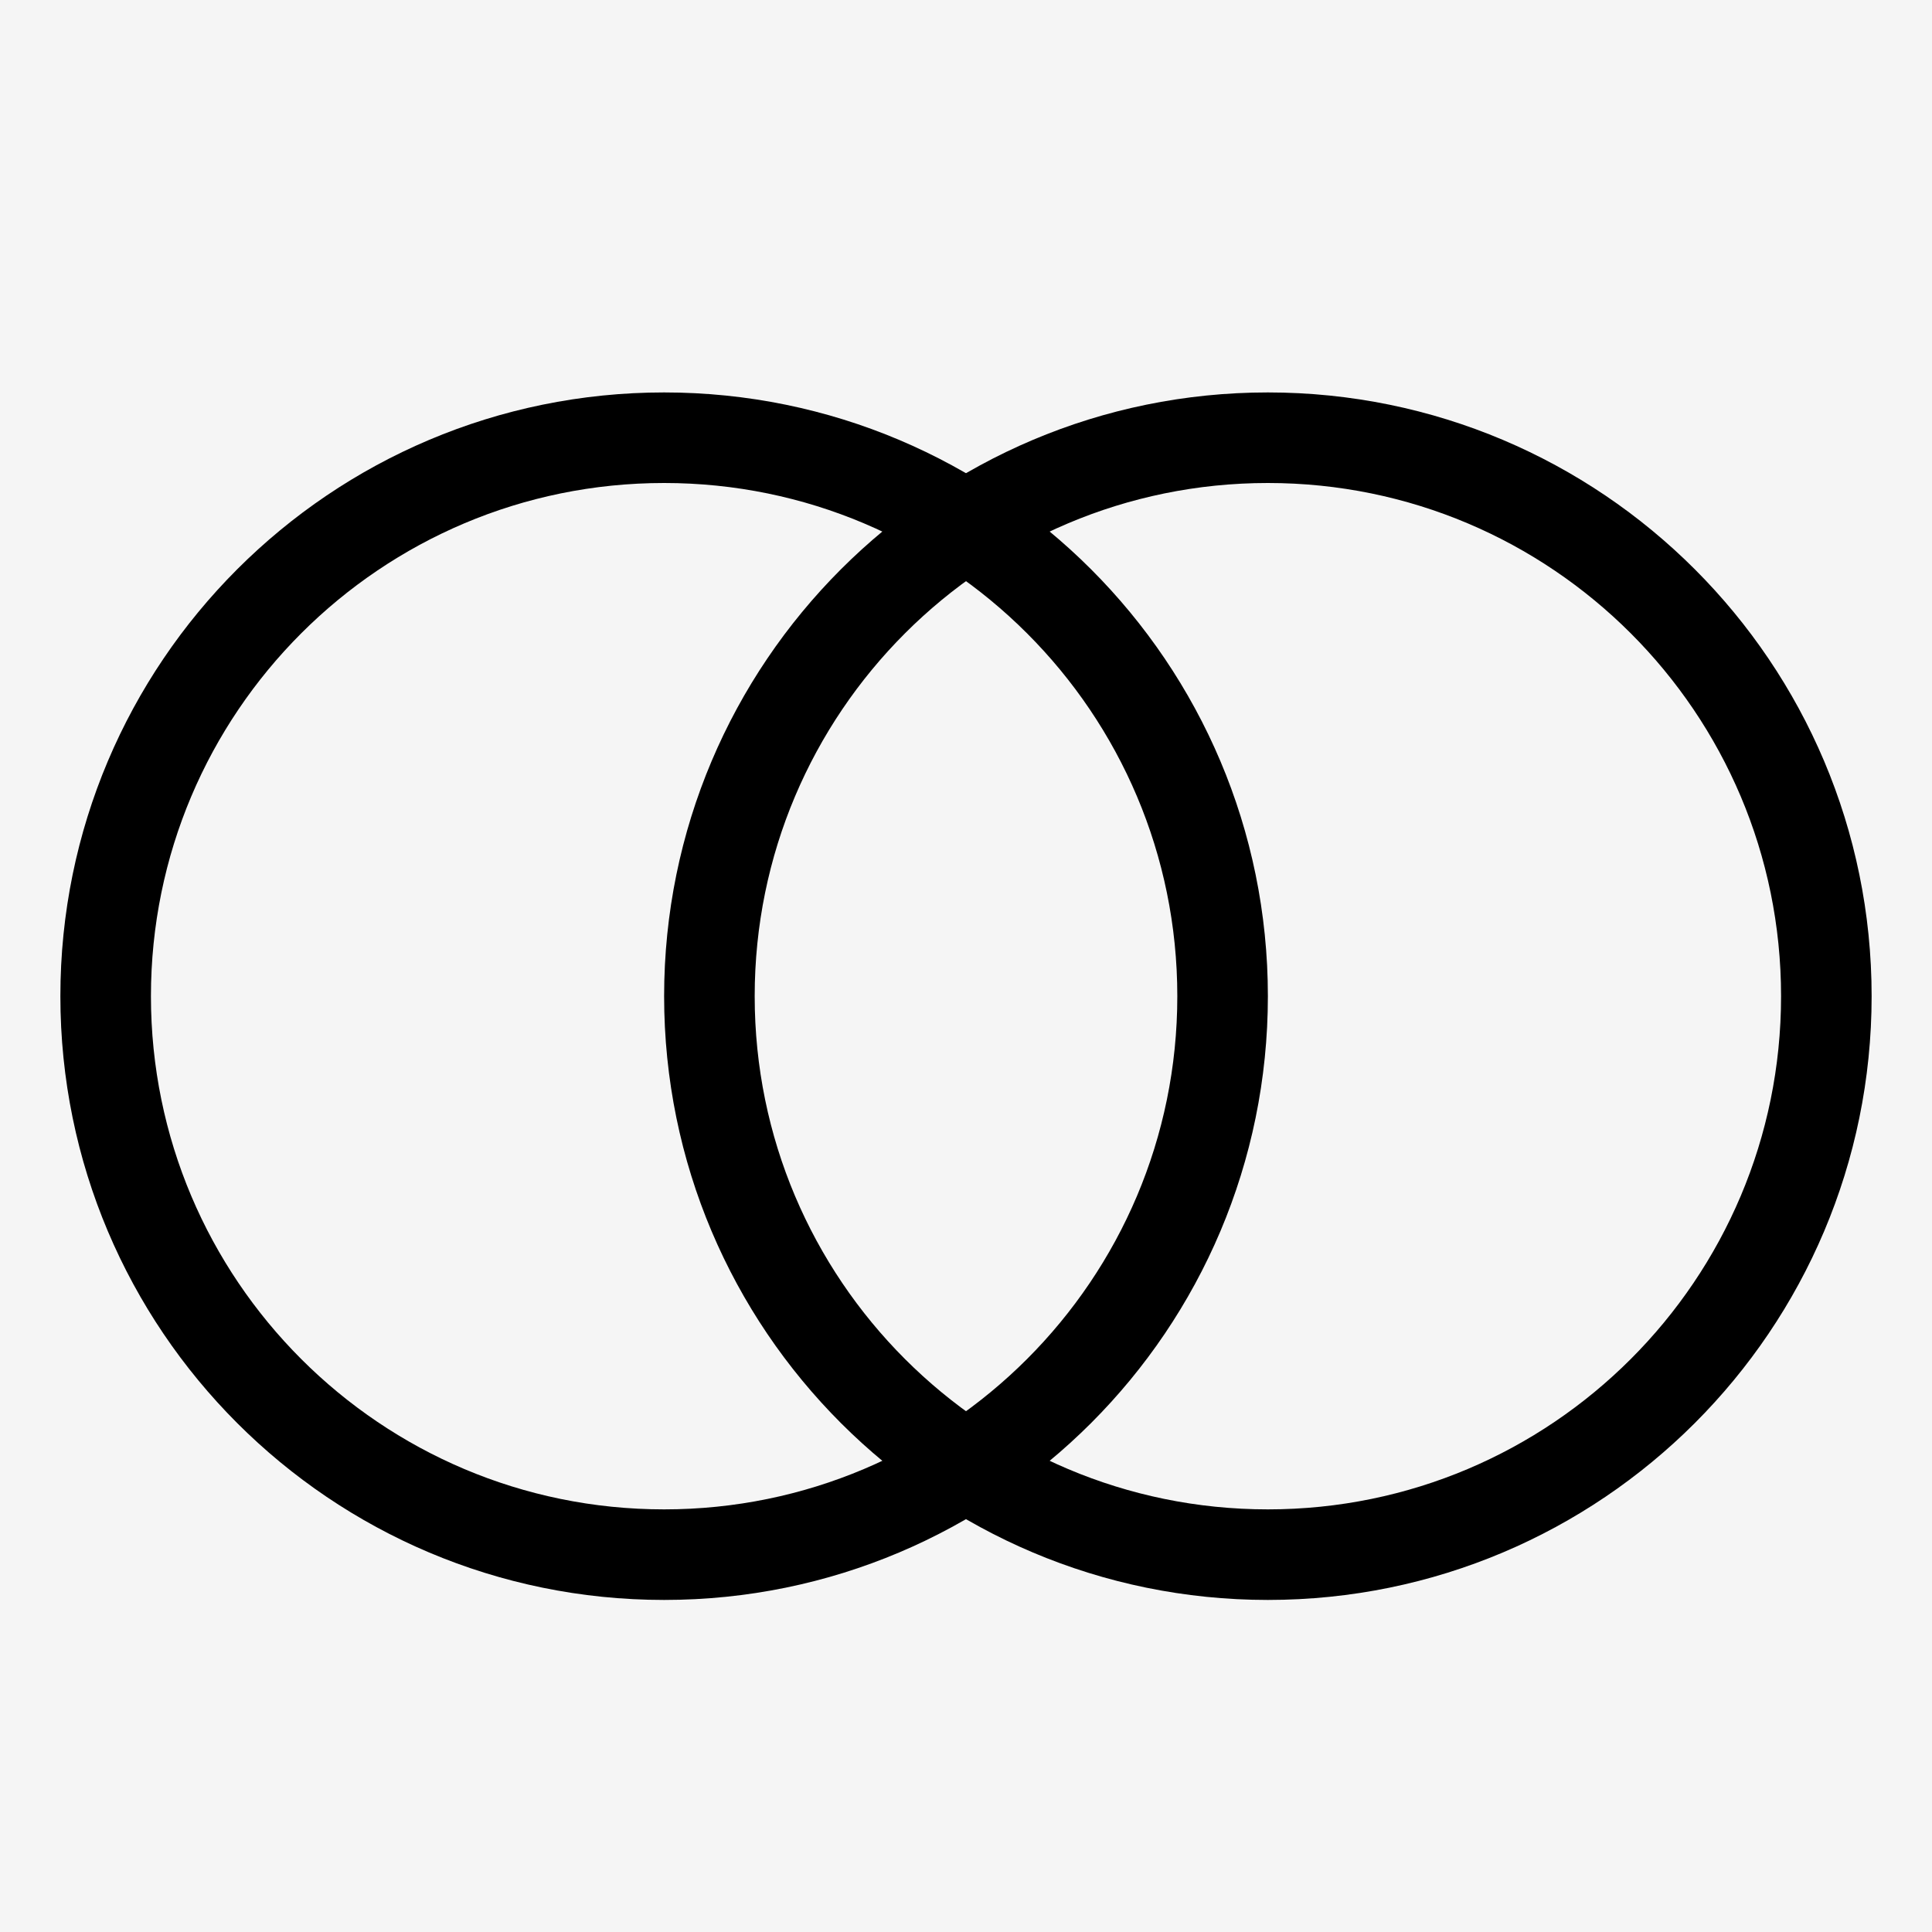
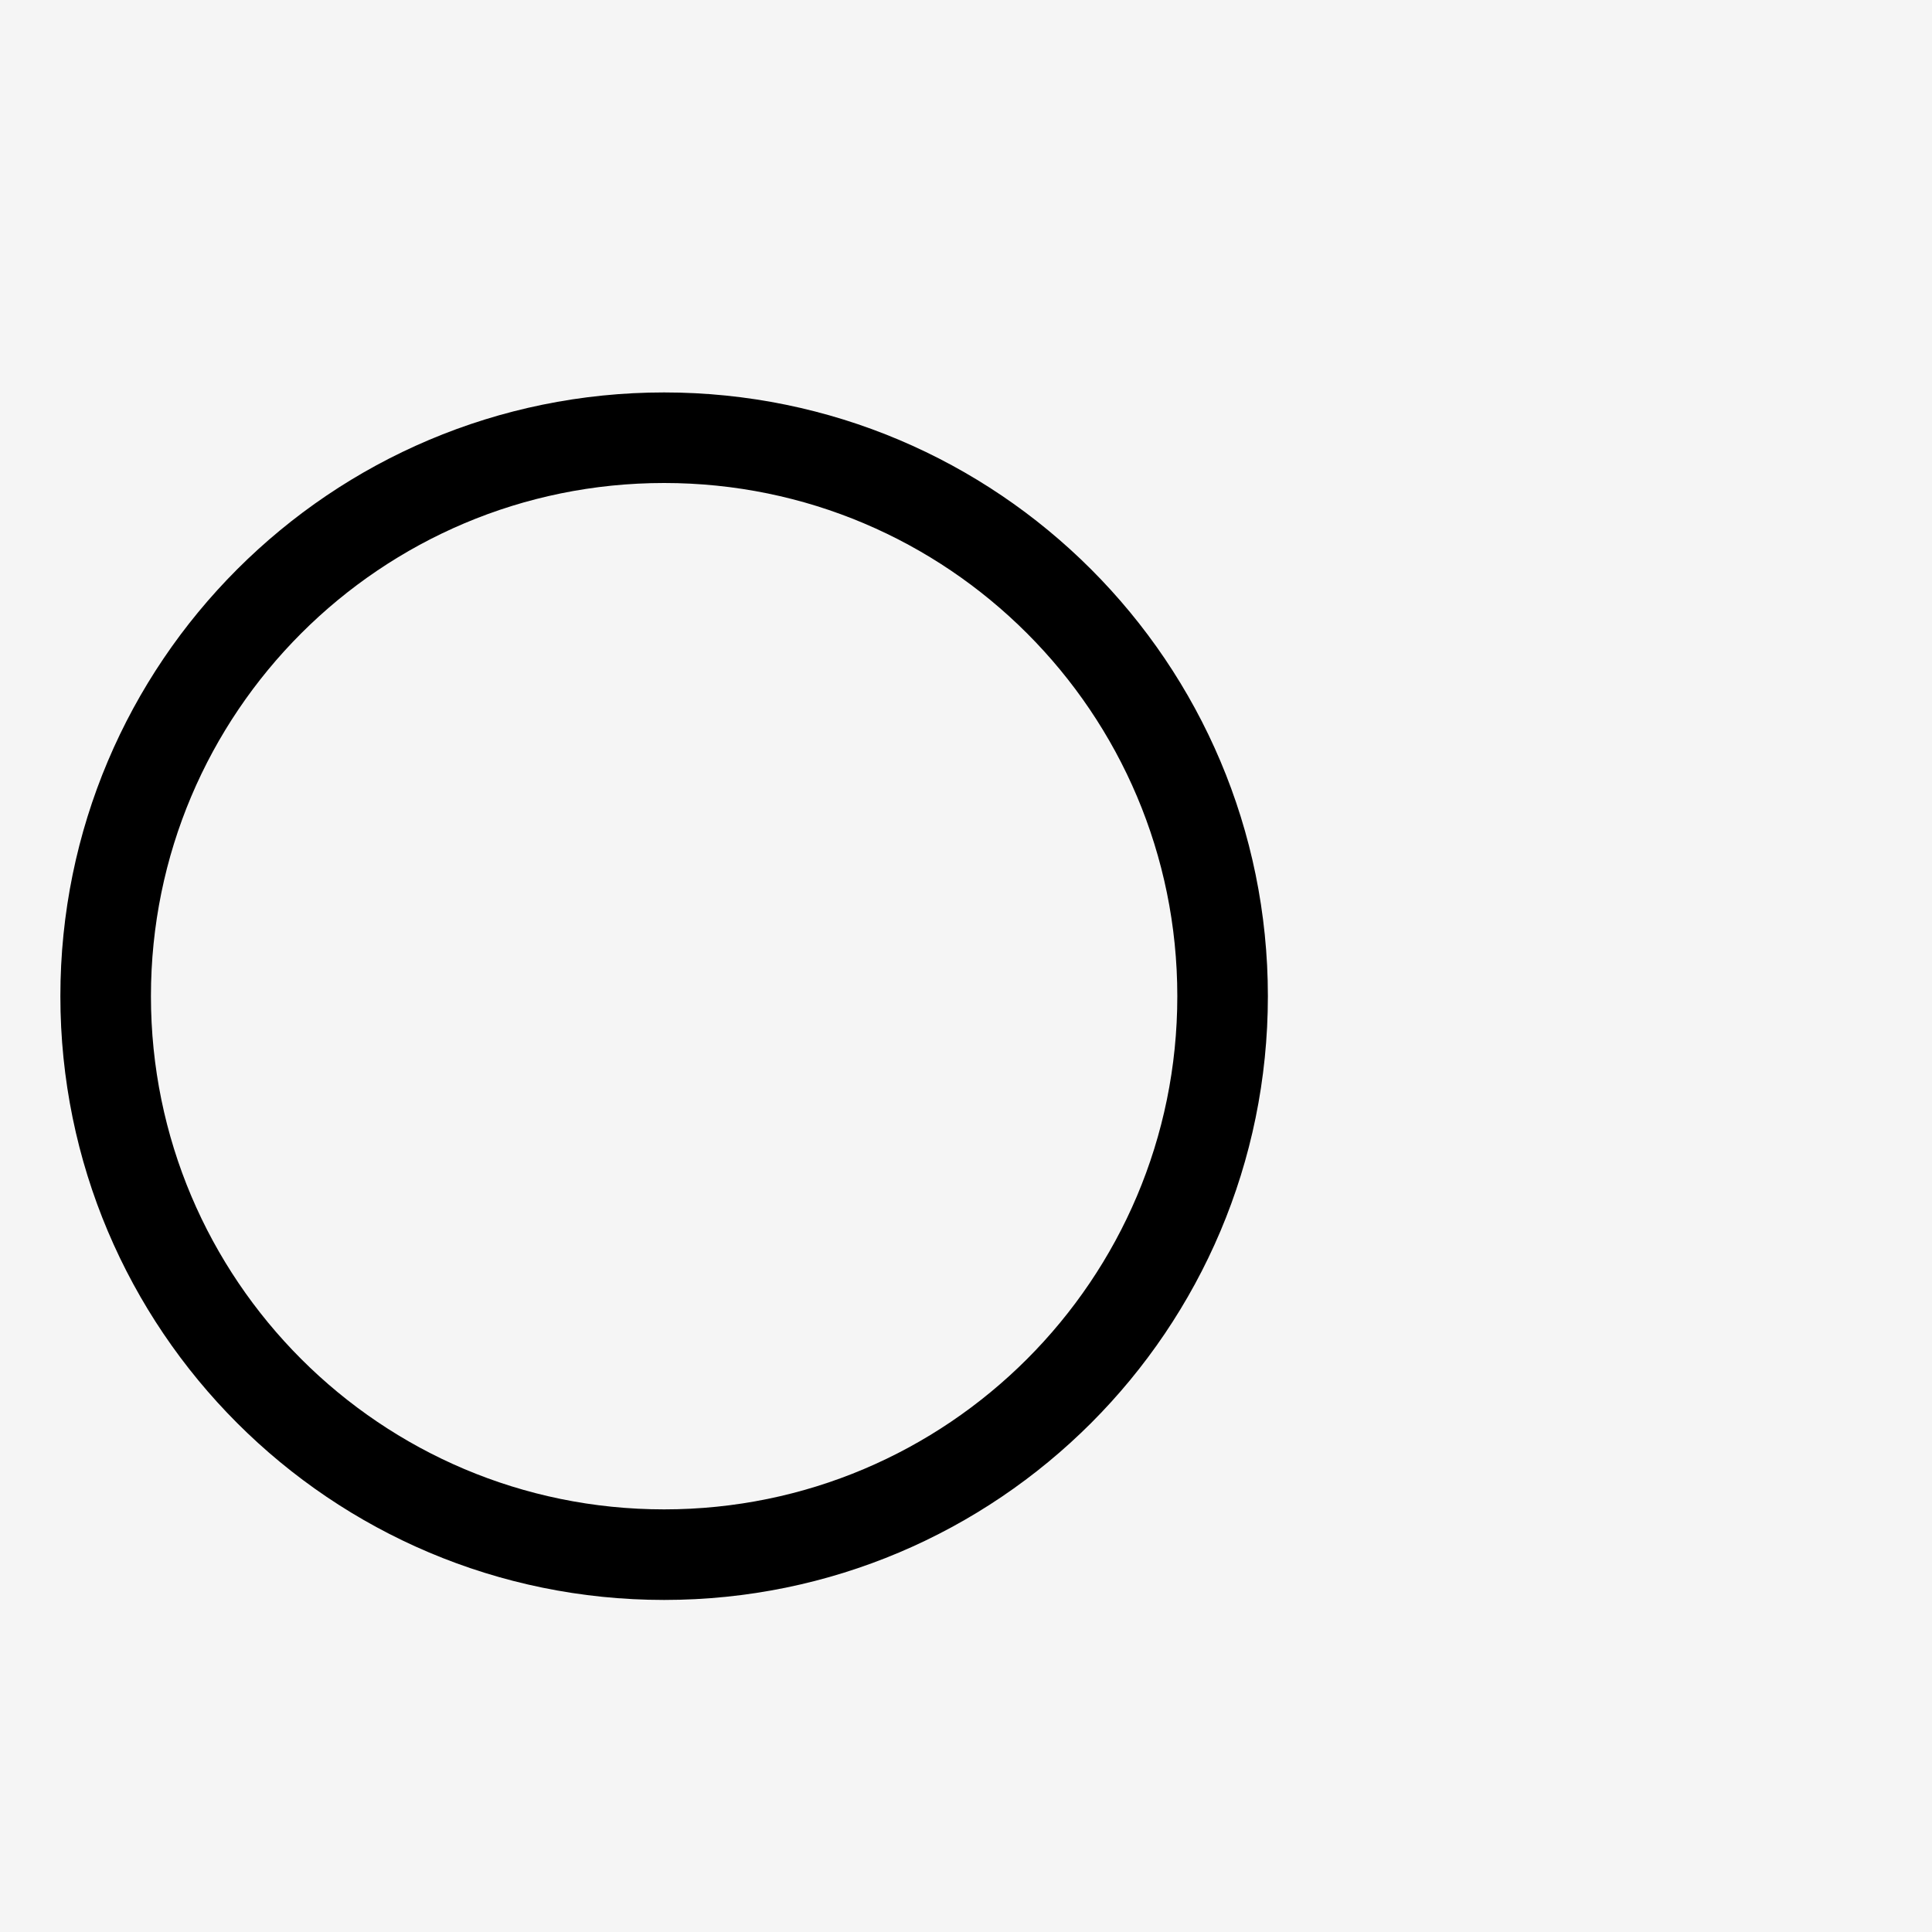
<svg xmlns="http://www.w3.org/2000/svg" width="64" height="64" viewBox="0 0 64 64" fill="none">
  <rect width="64" height="64" fill="#F5F5F5" />
  <g id="Frame 1">
    <circle id="Ellipse 1" cx="22" cy="33" r="18.5" stroke="black" stroke-width="3" />
-     <circle id="Ellipse 2" cx="42" cy="33" r="18.5" stroke="black" stroke-width="3" />
  </g>
</svg>
